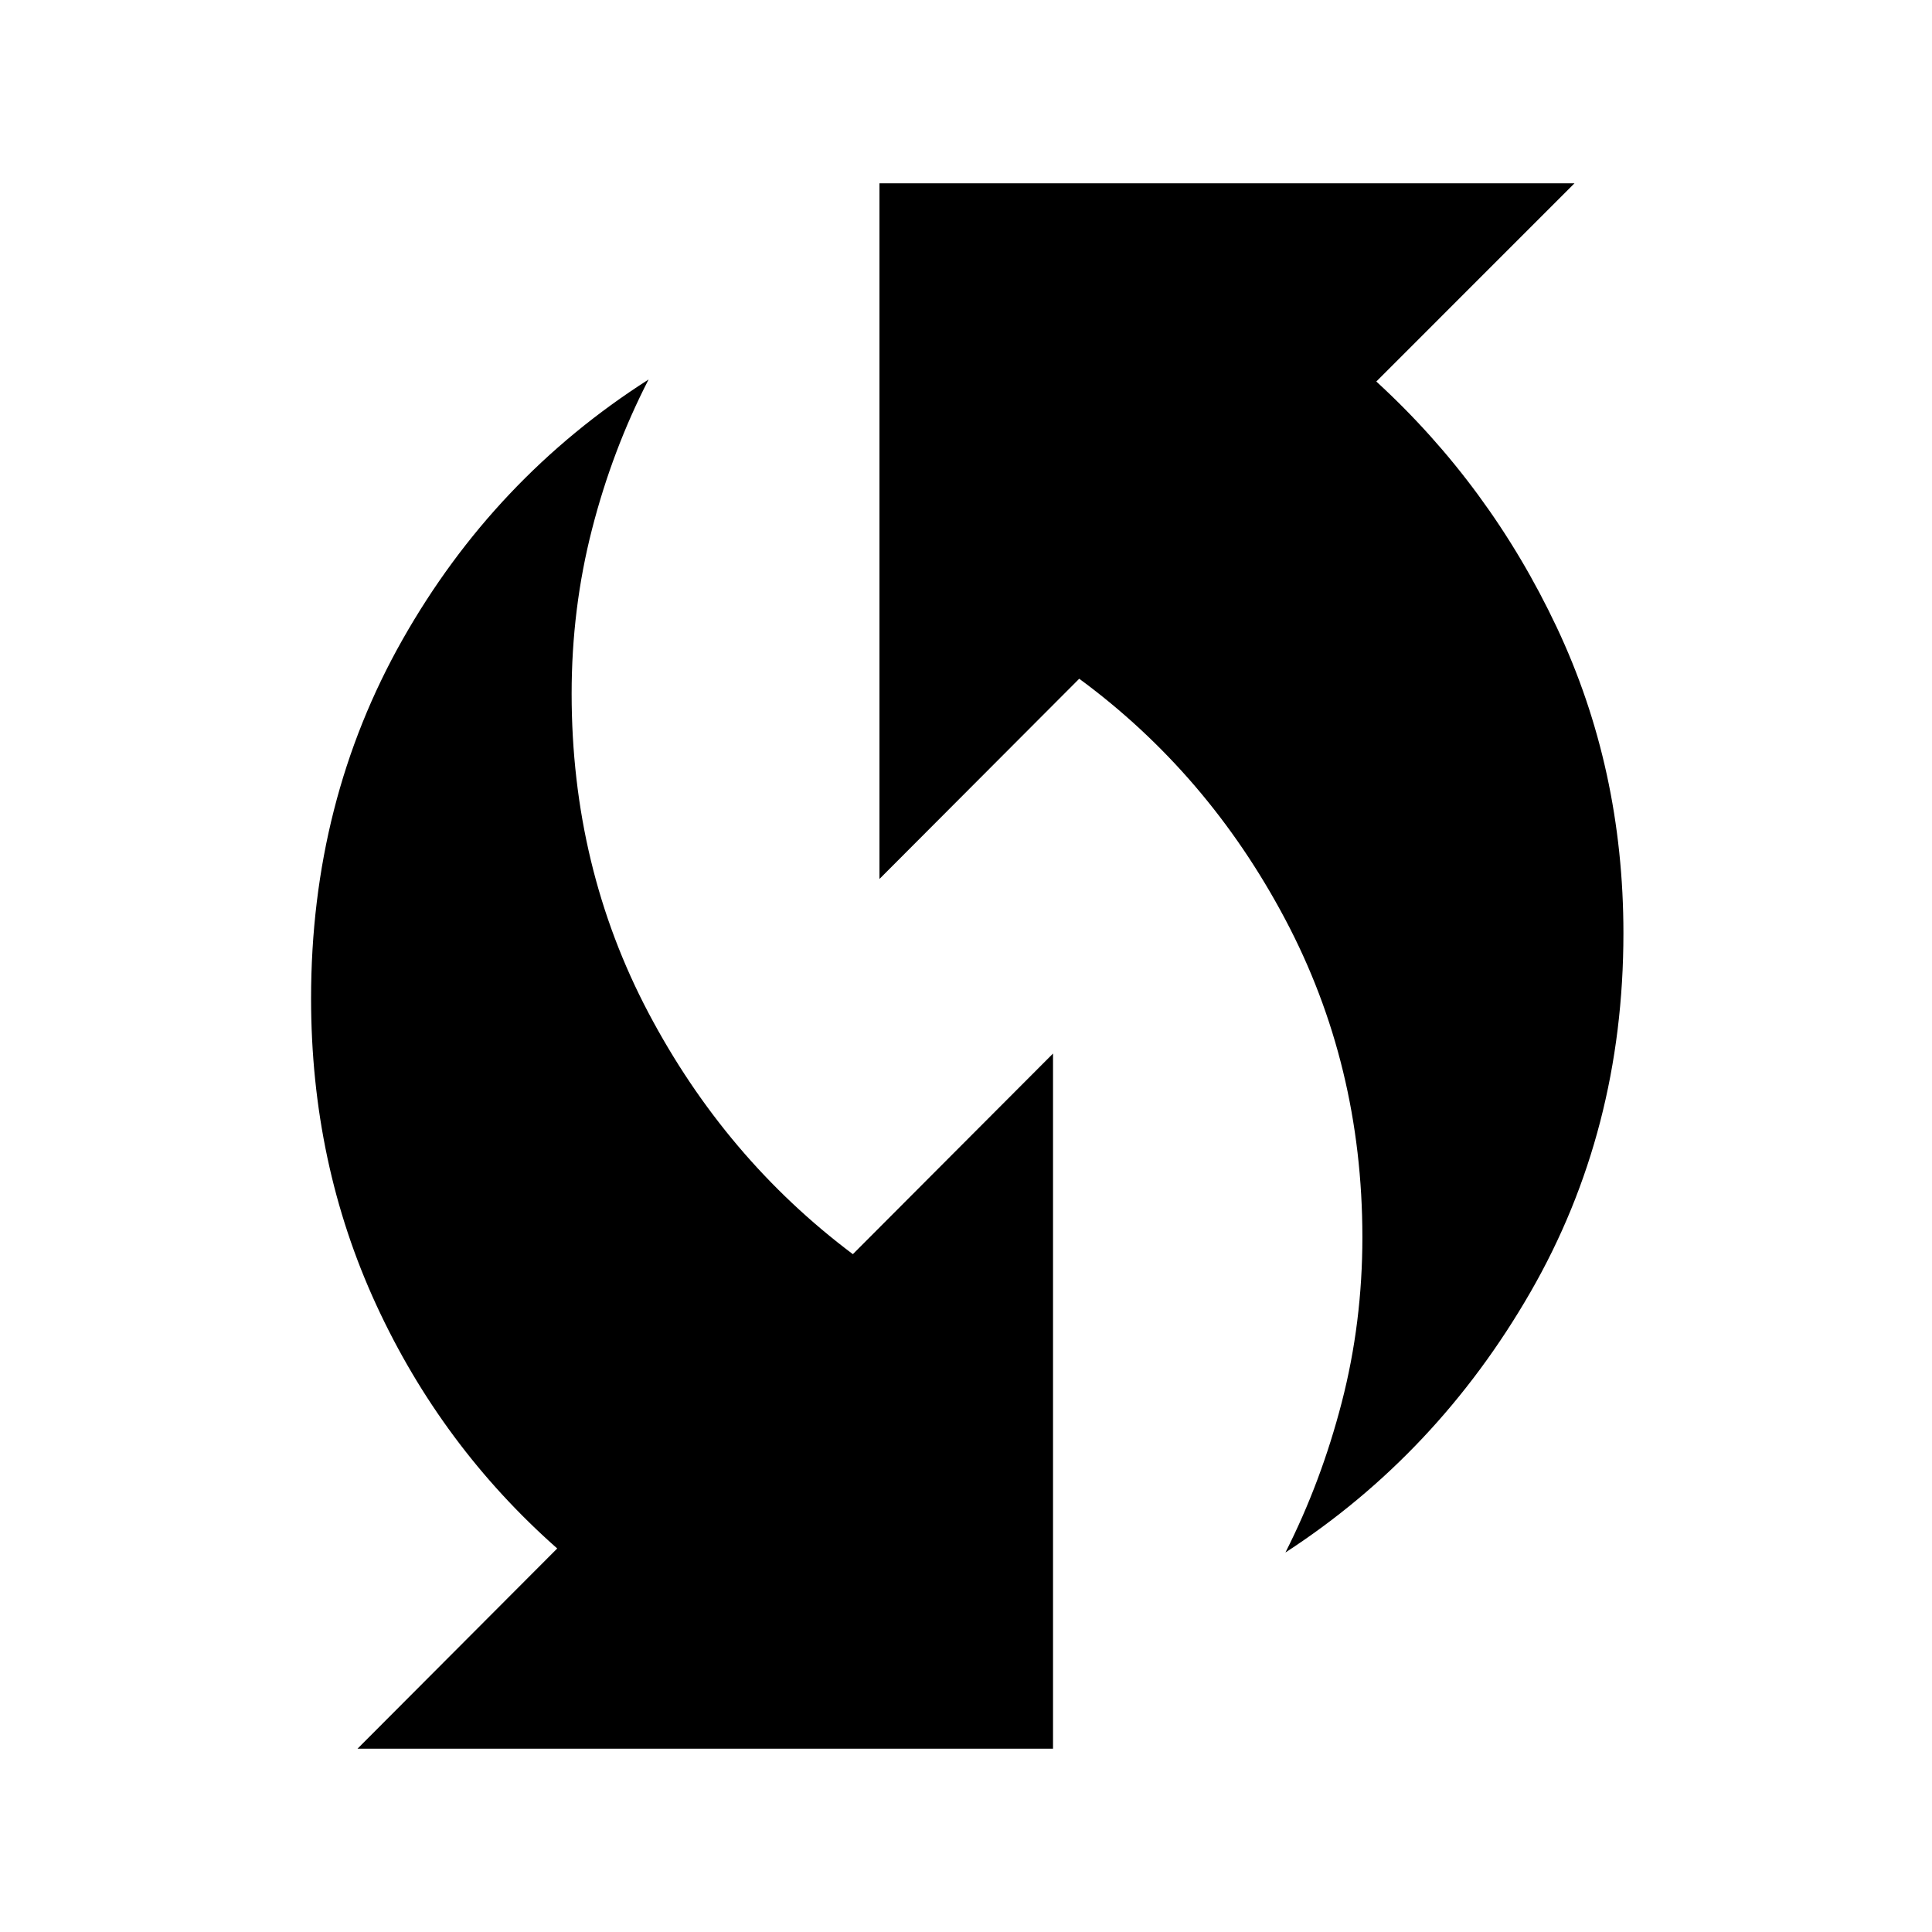
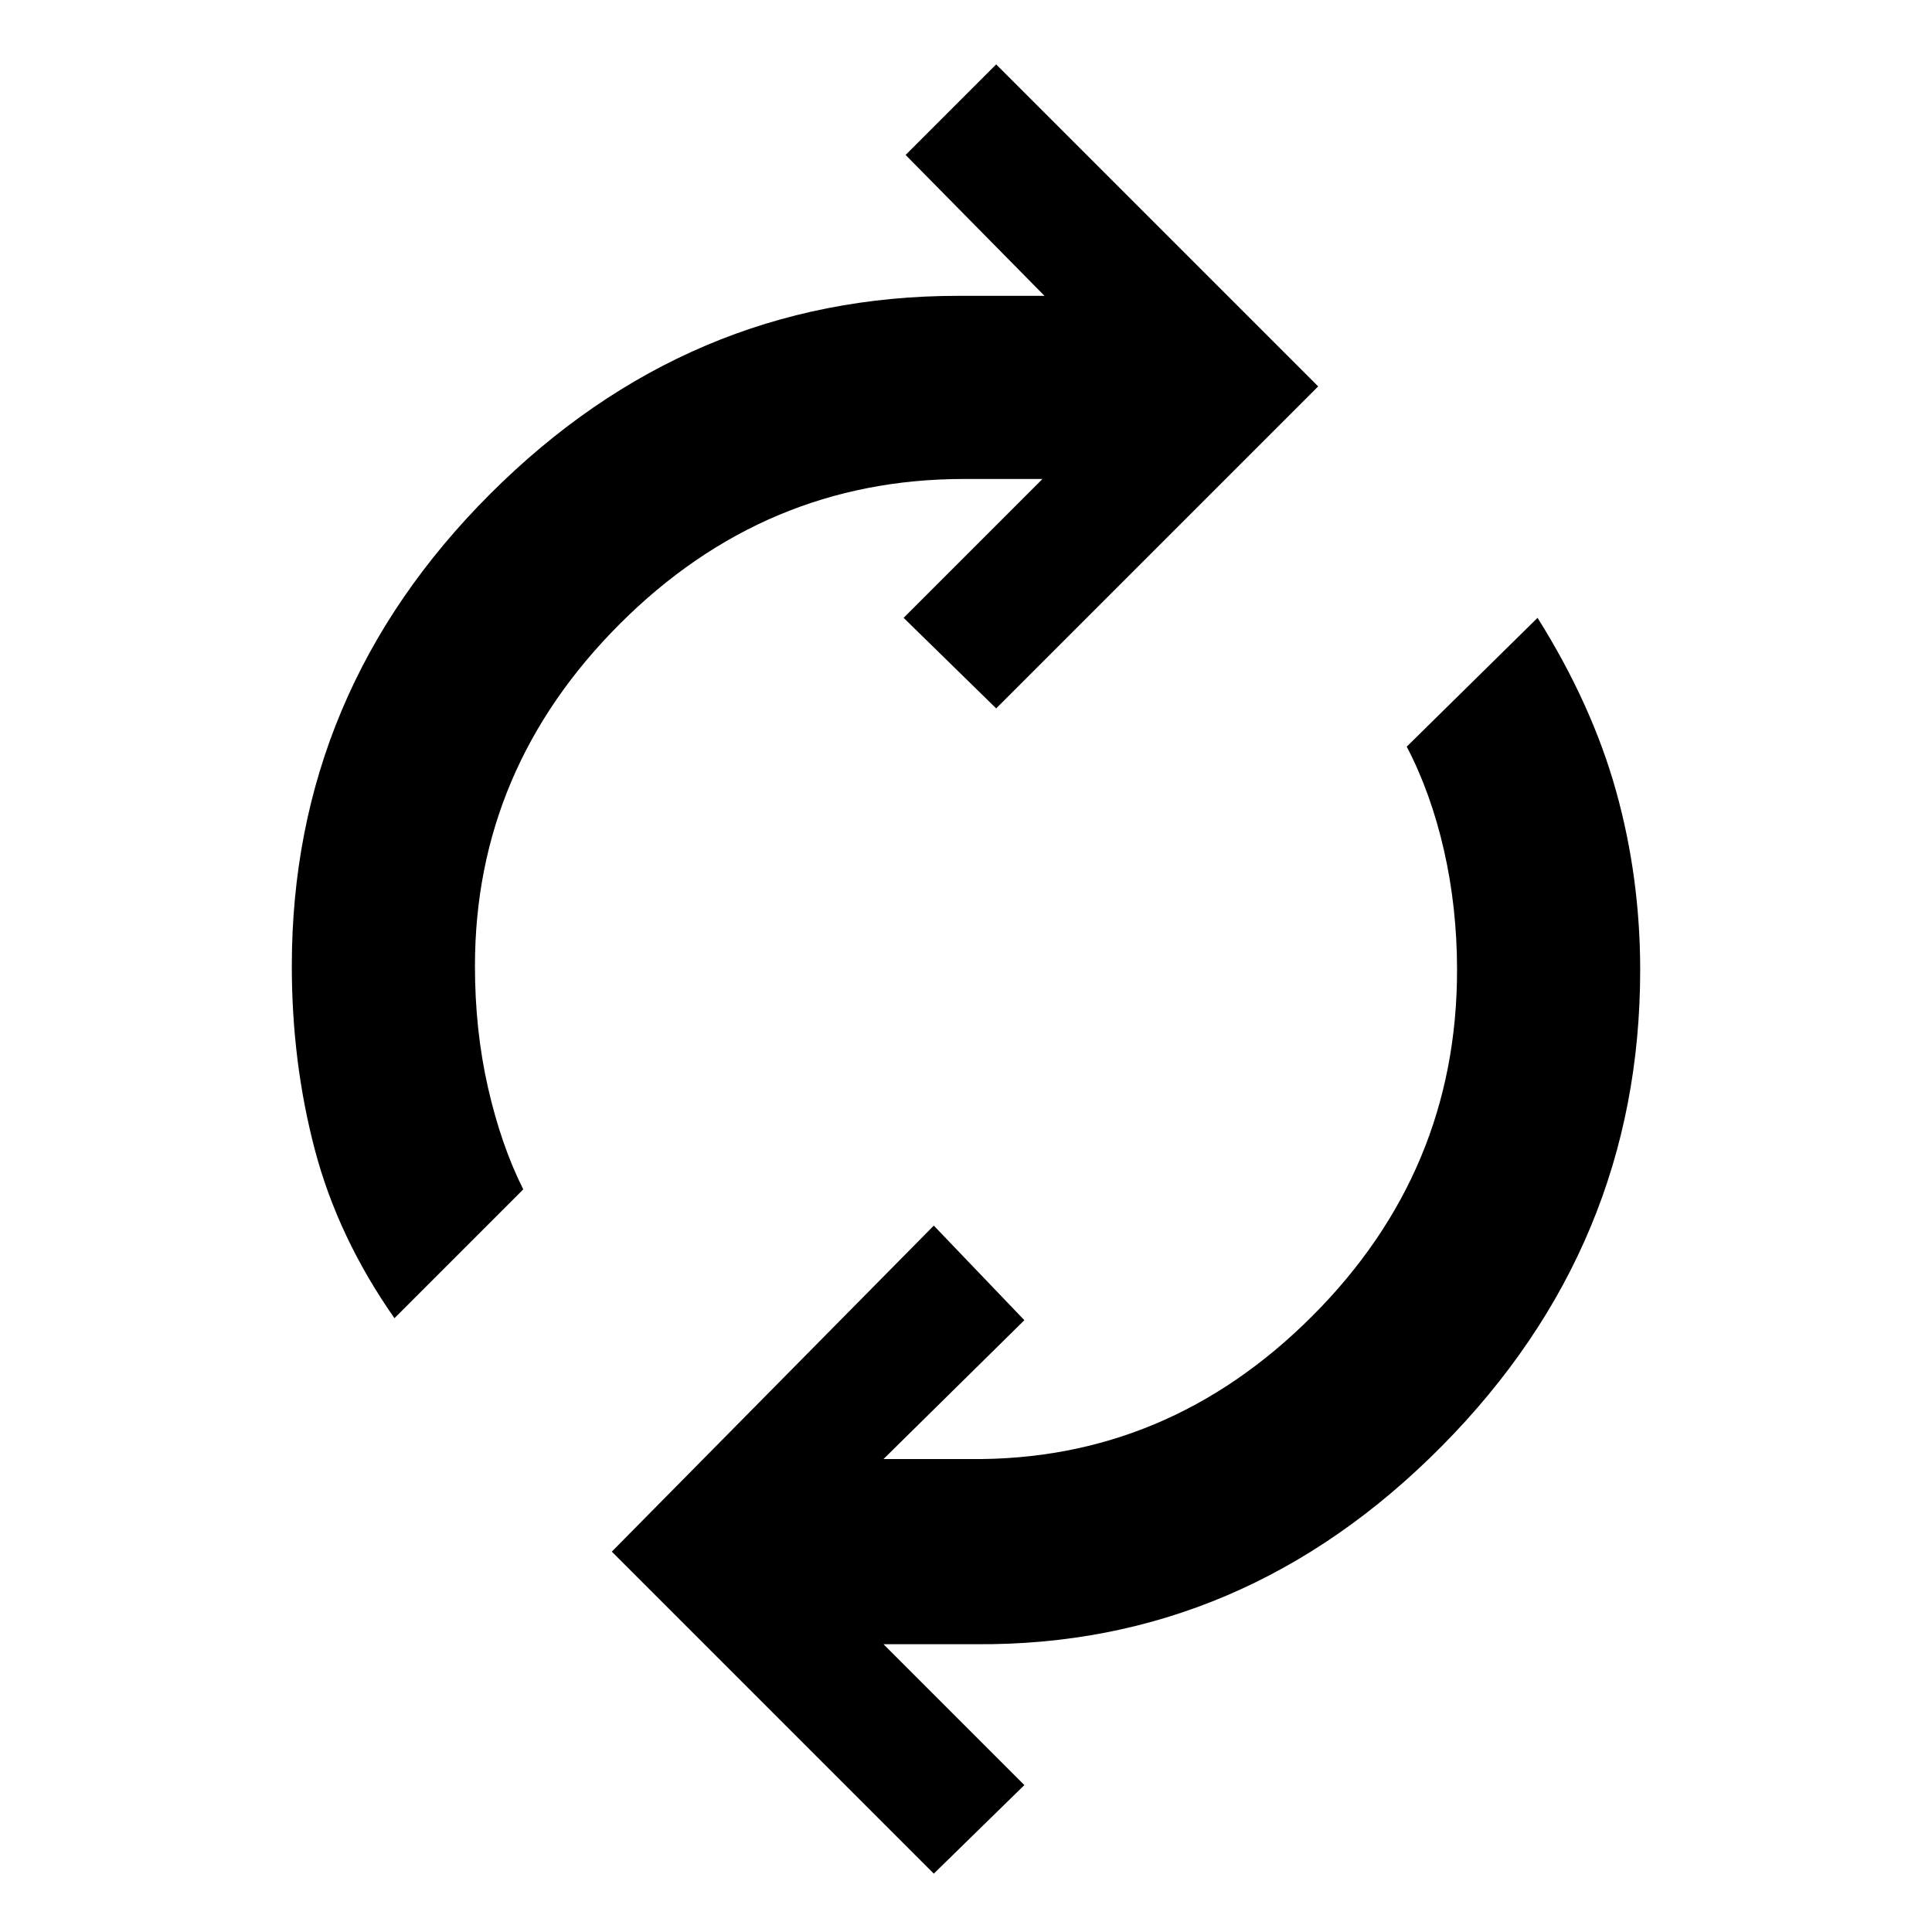
<svg xmlns="http://www.w3.org/2000/svg" height="48px" viewBox="0 -960 960 960" width="48px" fill="#000000">
-   <path d="M638.72-188.57q17.74-34.99 27.99-74.61 10.25-39.63 10.25-82.01 0-85.73-38.41-158.15-38.4-72.42-102.29-119.4L437-523.24v-345.67h345.35l-98.47 98.48q56.45 51.76 89.62 122.04t33.17 152.1q0 98.15-46.22 178.39-46.22 80.24-121.73 129.33ZM177.65-91.09l99.23-99.48q-57.49-50.76-89.9-121.01-32.41-70.25-32.41-152.29 0-98.04 45.44-178.3t122.27-129.26q-18 35-28.12 74.44-10.12 39.44-10.12 81.63 0 86.34 38.2 158.68 38.19 72.34 101.54 119.87l99.46-99.69v345.41H177.65Z" />
+   <path d="M196-305q-28-40-39.5-83.5T145-480q0-136 98.5-234.5T476-813h43l-69-70 45-45 160 160-160 160-46-45 69-69h-39q-99 0-171 72t-72 170q0 32 6.5 60.5T260-369l-64 64ZM464-29 304-189l160-162 45 47-70 69h43q98 1 170-71t72-172q0-31-6.5-59.5T699-589l65-64q27 43 39 86t12 89q0 137-98.5 236.5T485-143h-46l70 70-45 44Z" />
</svg>
